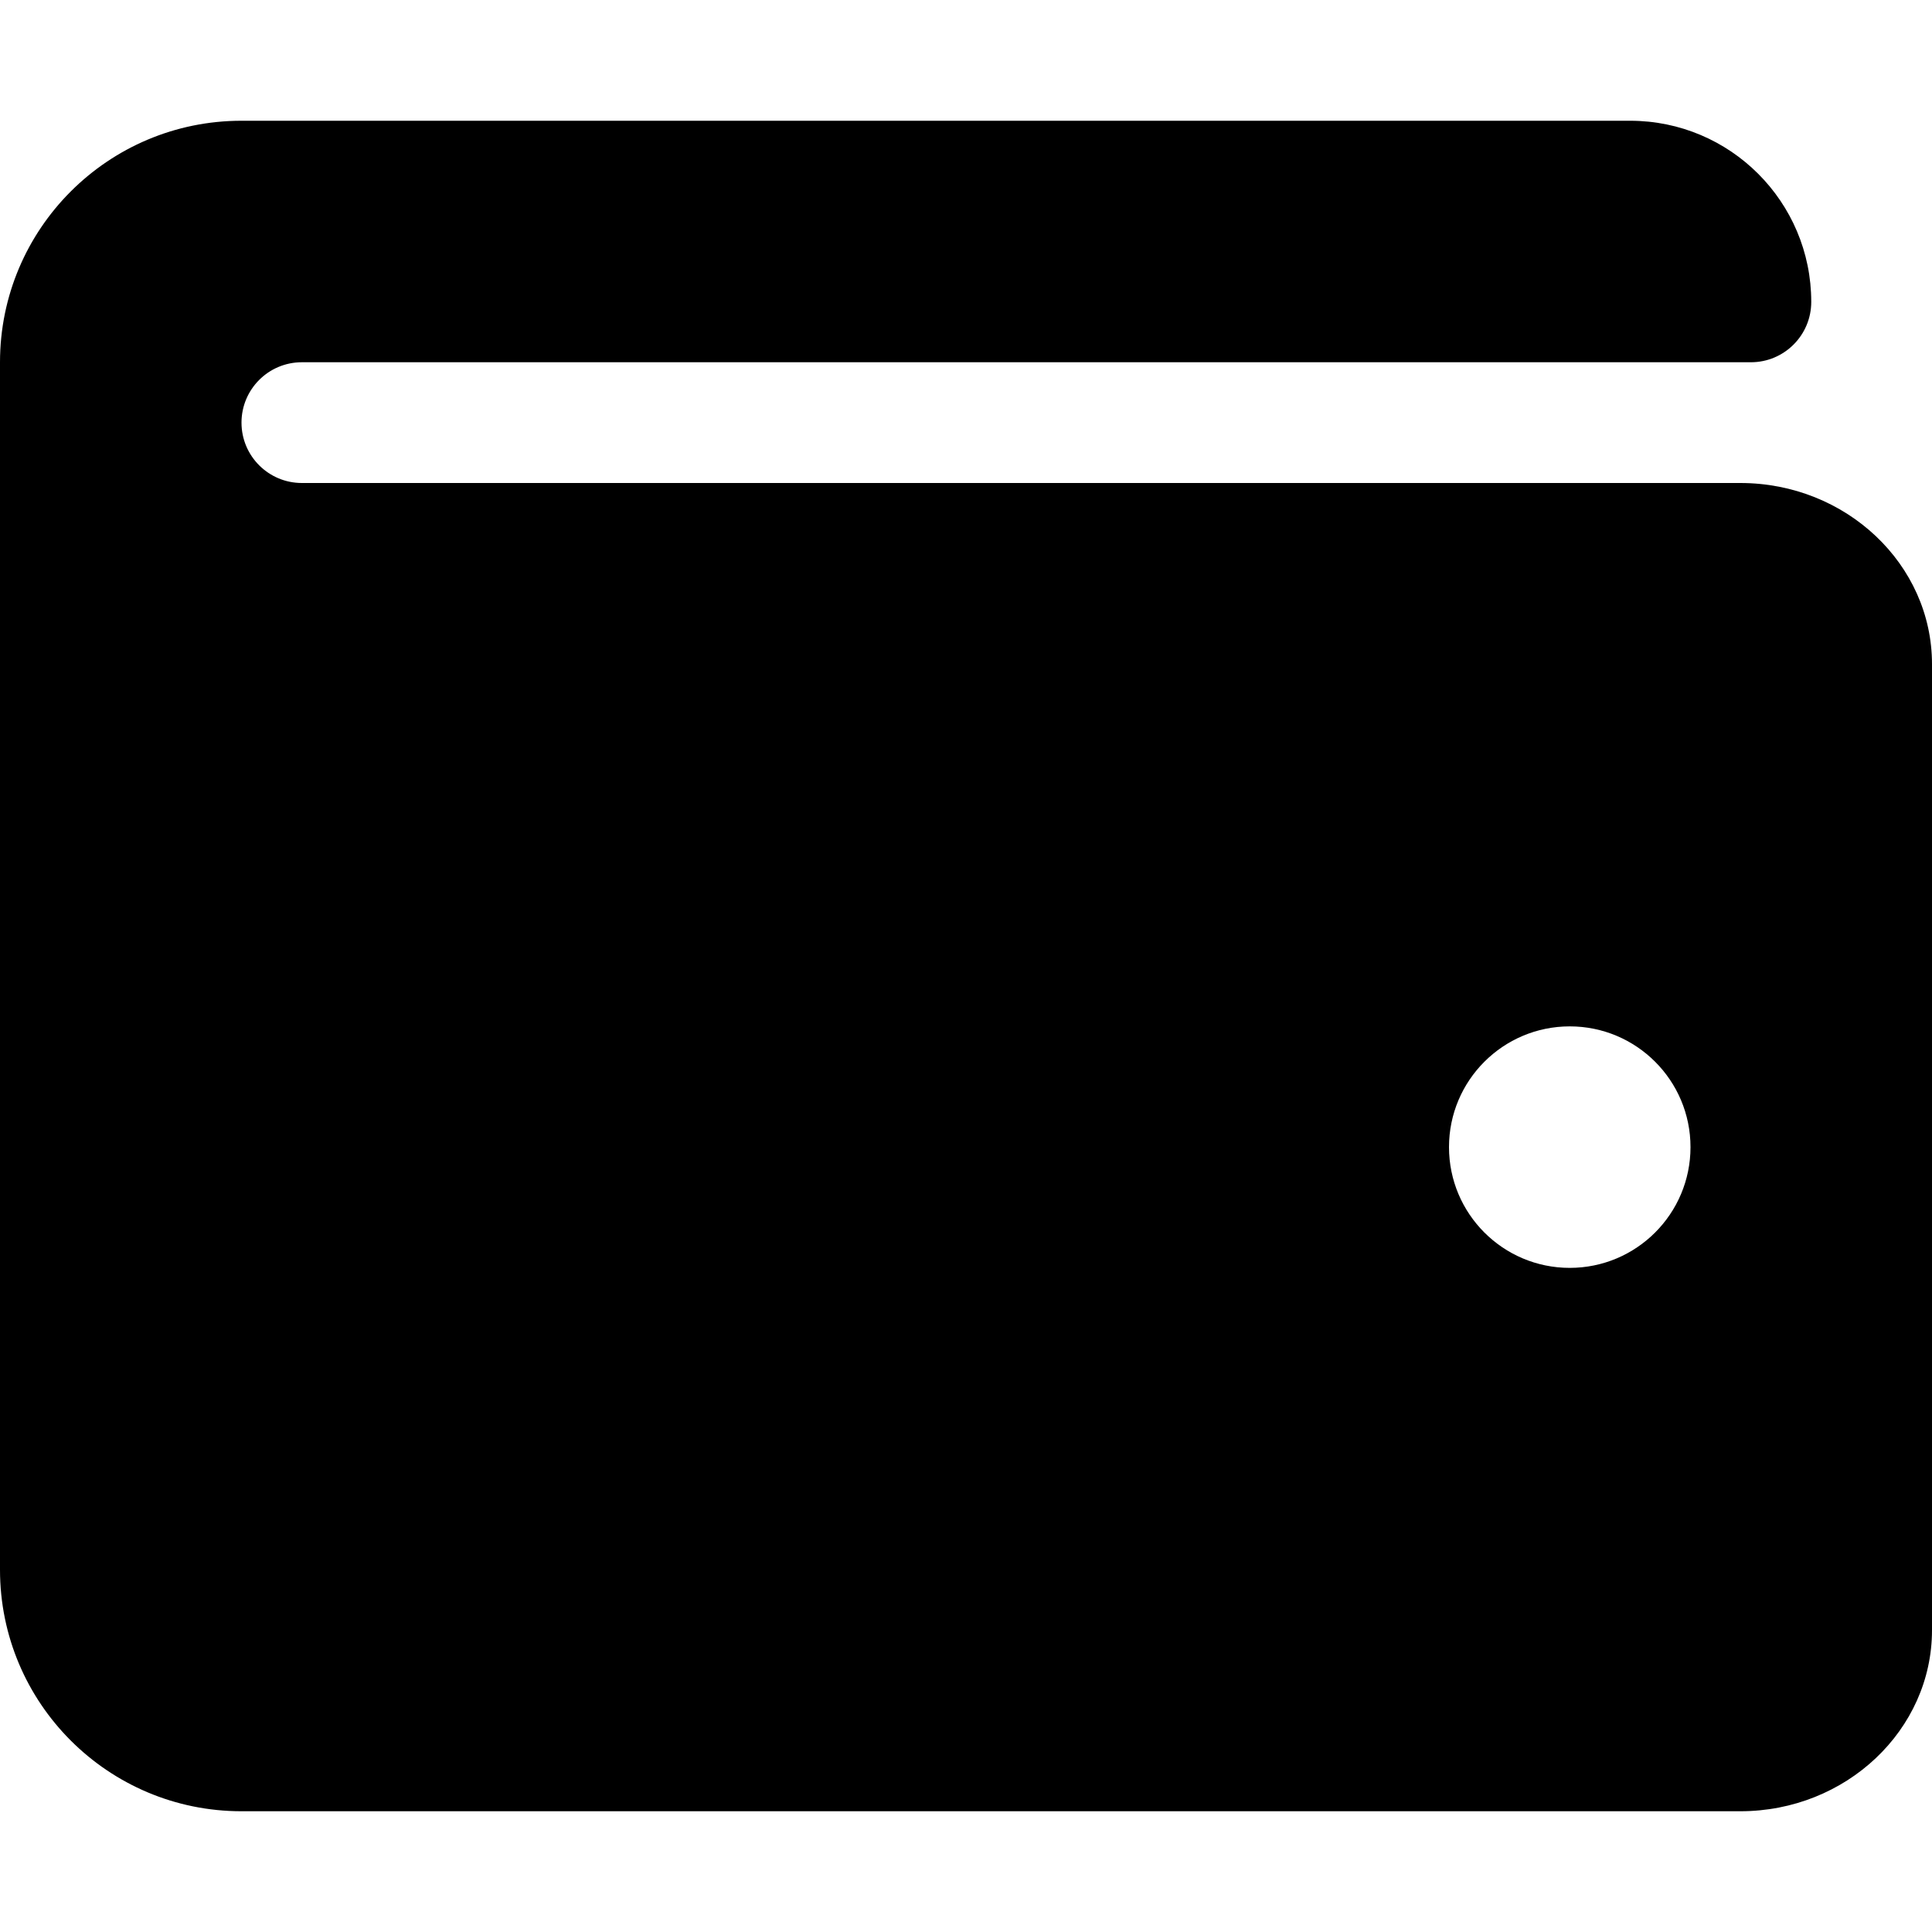
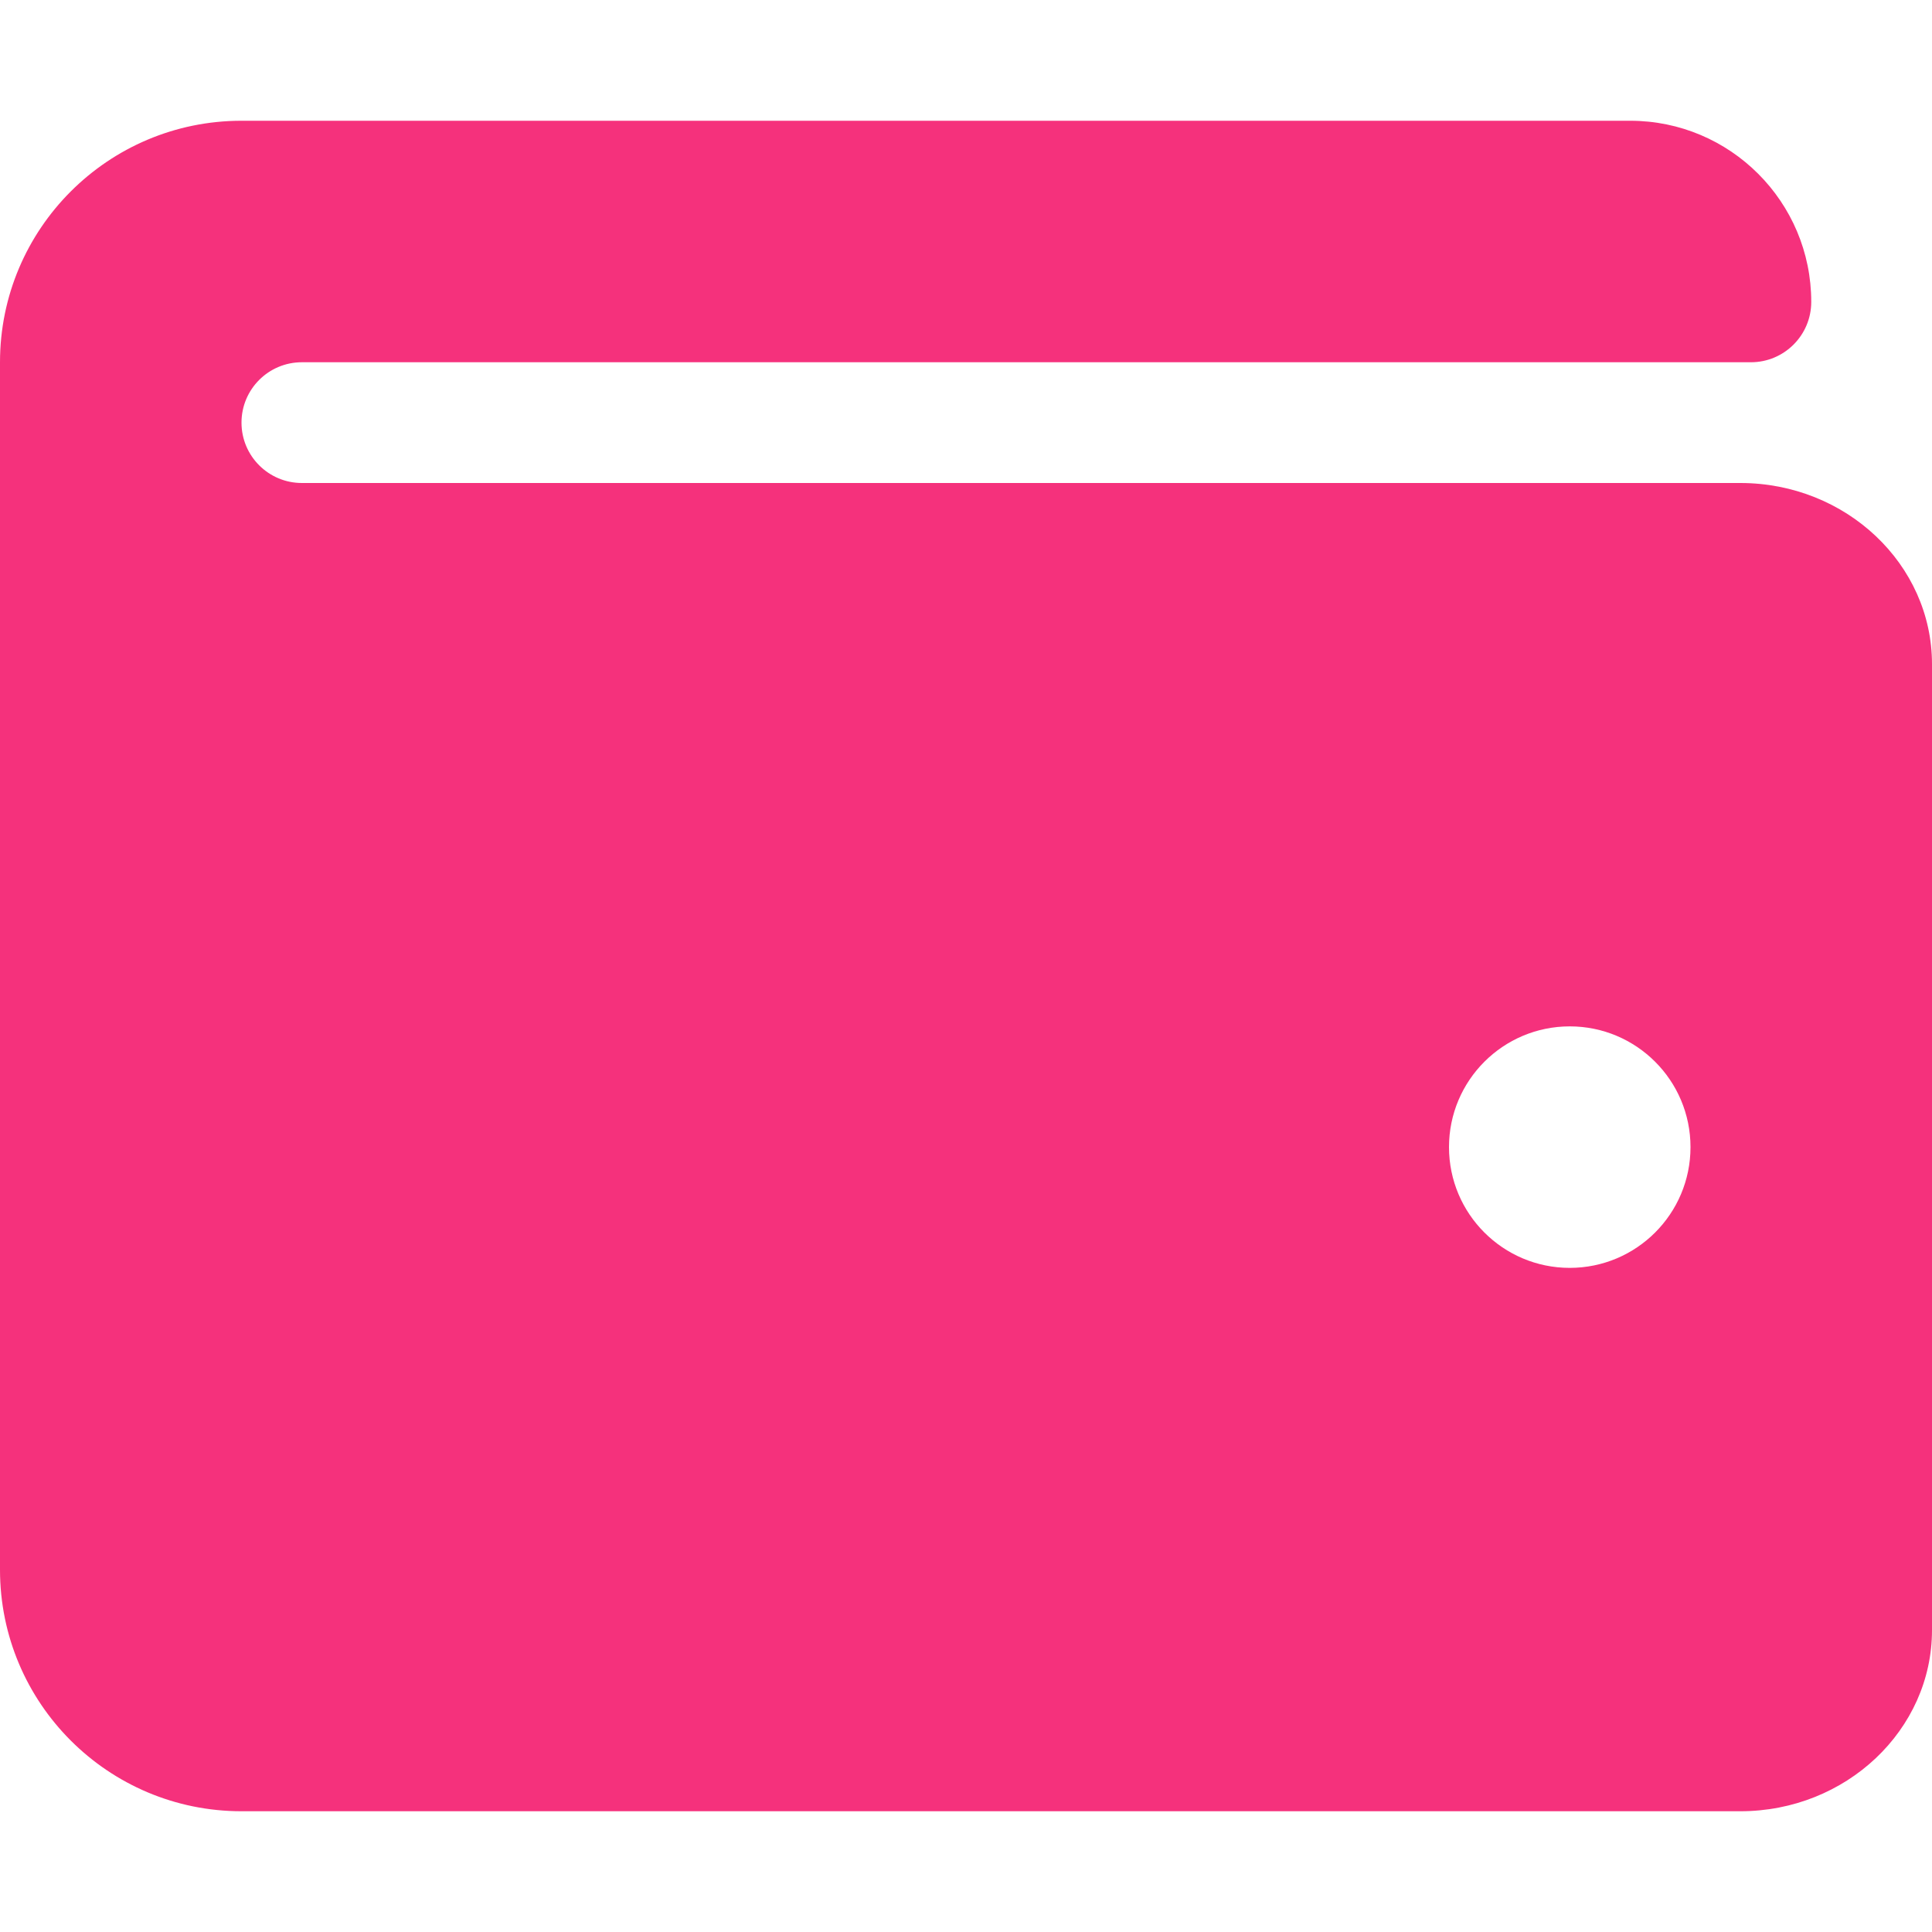
<svg xmlns="http://www.w3.org/2000/svg" className="svg-inline--fa fa-wallet fa-w-16" aria-hidden="true" focusable="false" data-prefix="fas" data-icon="wallet" role="img" viewBox="0 0 512 512" data-fa-i2svg="">
-   <path fill="currentColor" d="M461.2 128H80c-8.84 0-16-7.16-16-16s7.16-16 16-16h384c8.84 0 16-7.16 16-16 0-26.51-21.49-48-48-48H64C28.65 32 0 60.65 0 96v320c0 35.35 28.65 64 64 64h397.2c28.02 0 50.8-21.53 50.8-48V176c0-26.47-22.78-48-50.8-48zM416 336c-17.67 0-32-14.33-32-32s14.33-32 32-32 32 14.33 32 32-14.33 32-32 32z">
+   <path fill="#f5317c" d="M461.2 128H80c-8.84 0-16-7.16-16-16s7.16-16 16-16h384c8.84 0 16-7.16 16-16 0-26.51-21.49-48-48-48H64C28.65 32 0 60.65 0 96v320c0 35.35 28.65 64 64 64h397.2c28.02 0 50.8-21.53 50.8-48V176c0-26.47-22.78-48-50.8-48zM416 336c-17.67 0-32-14.33-32-32s14.33-32 32-32 32 14.33 32 32-14.33 32-32 32z">
</path>
</svg>
